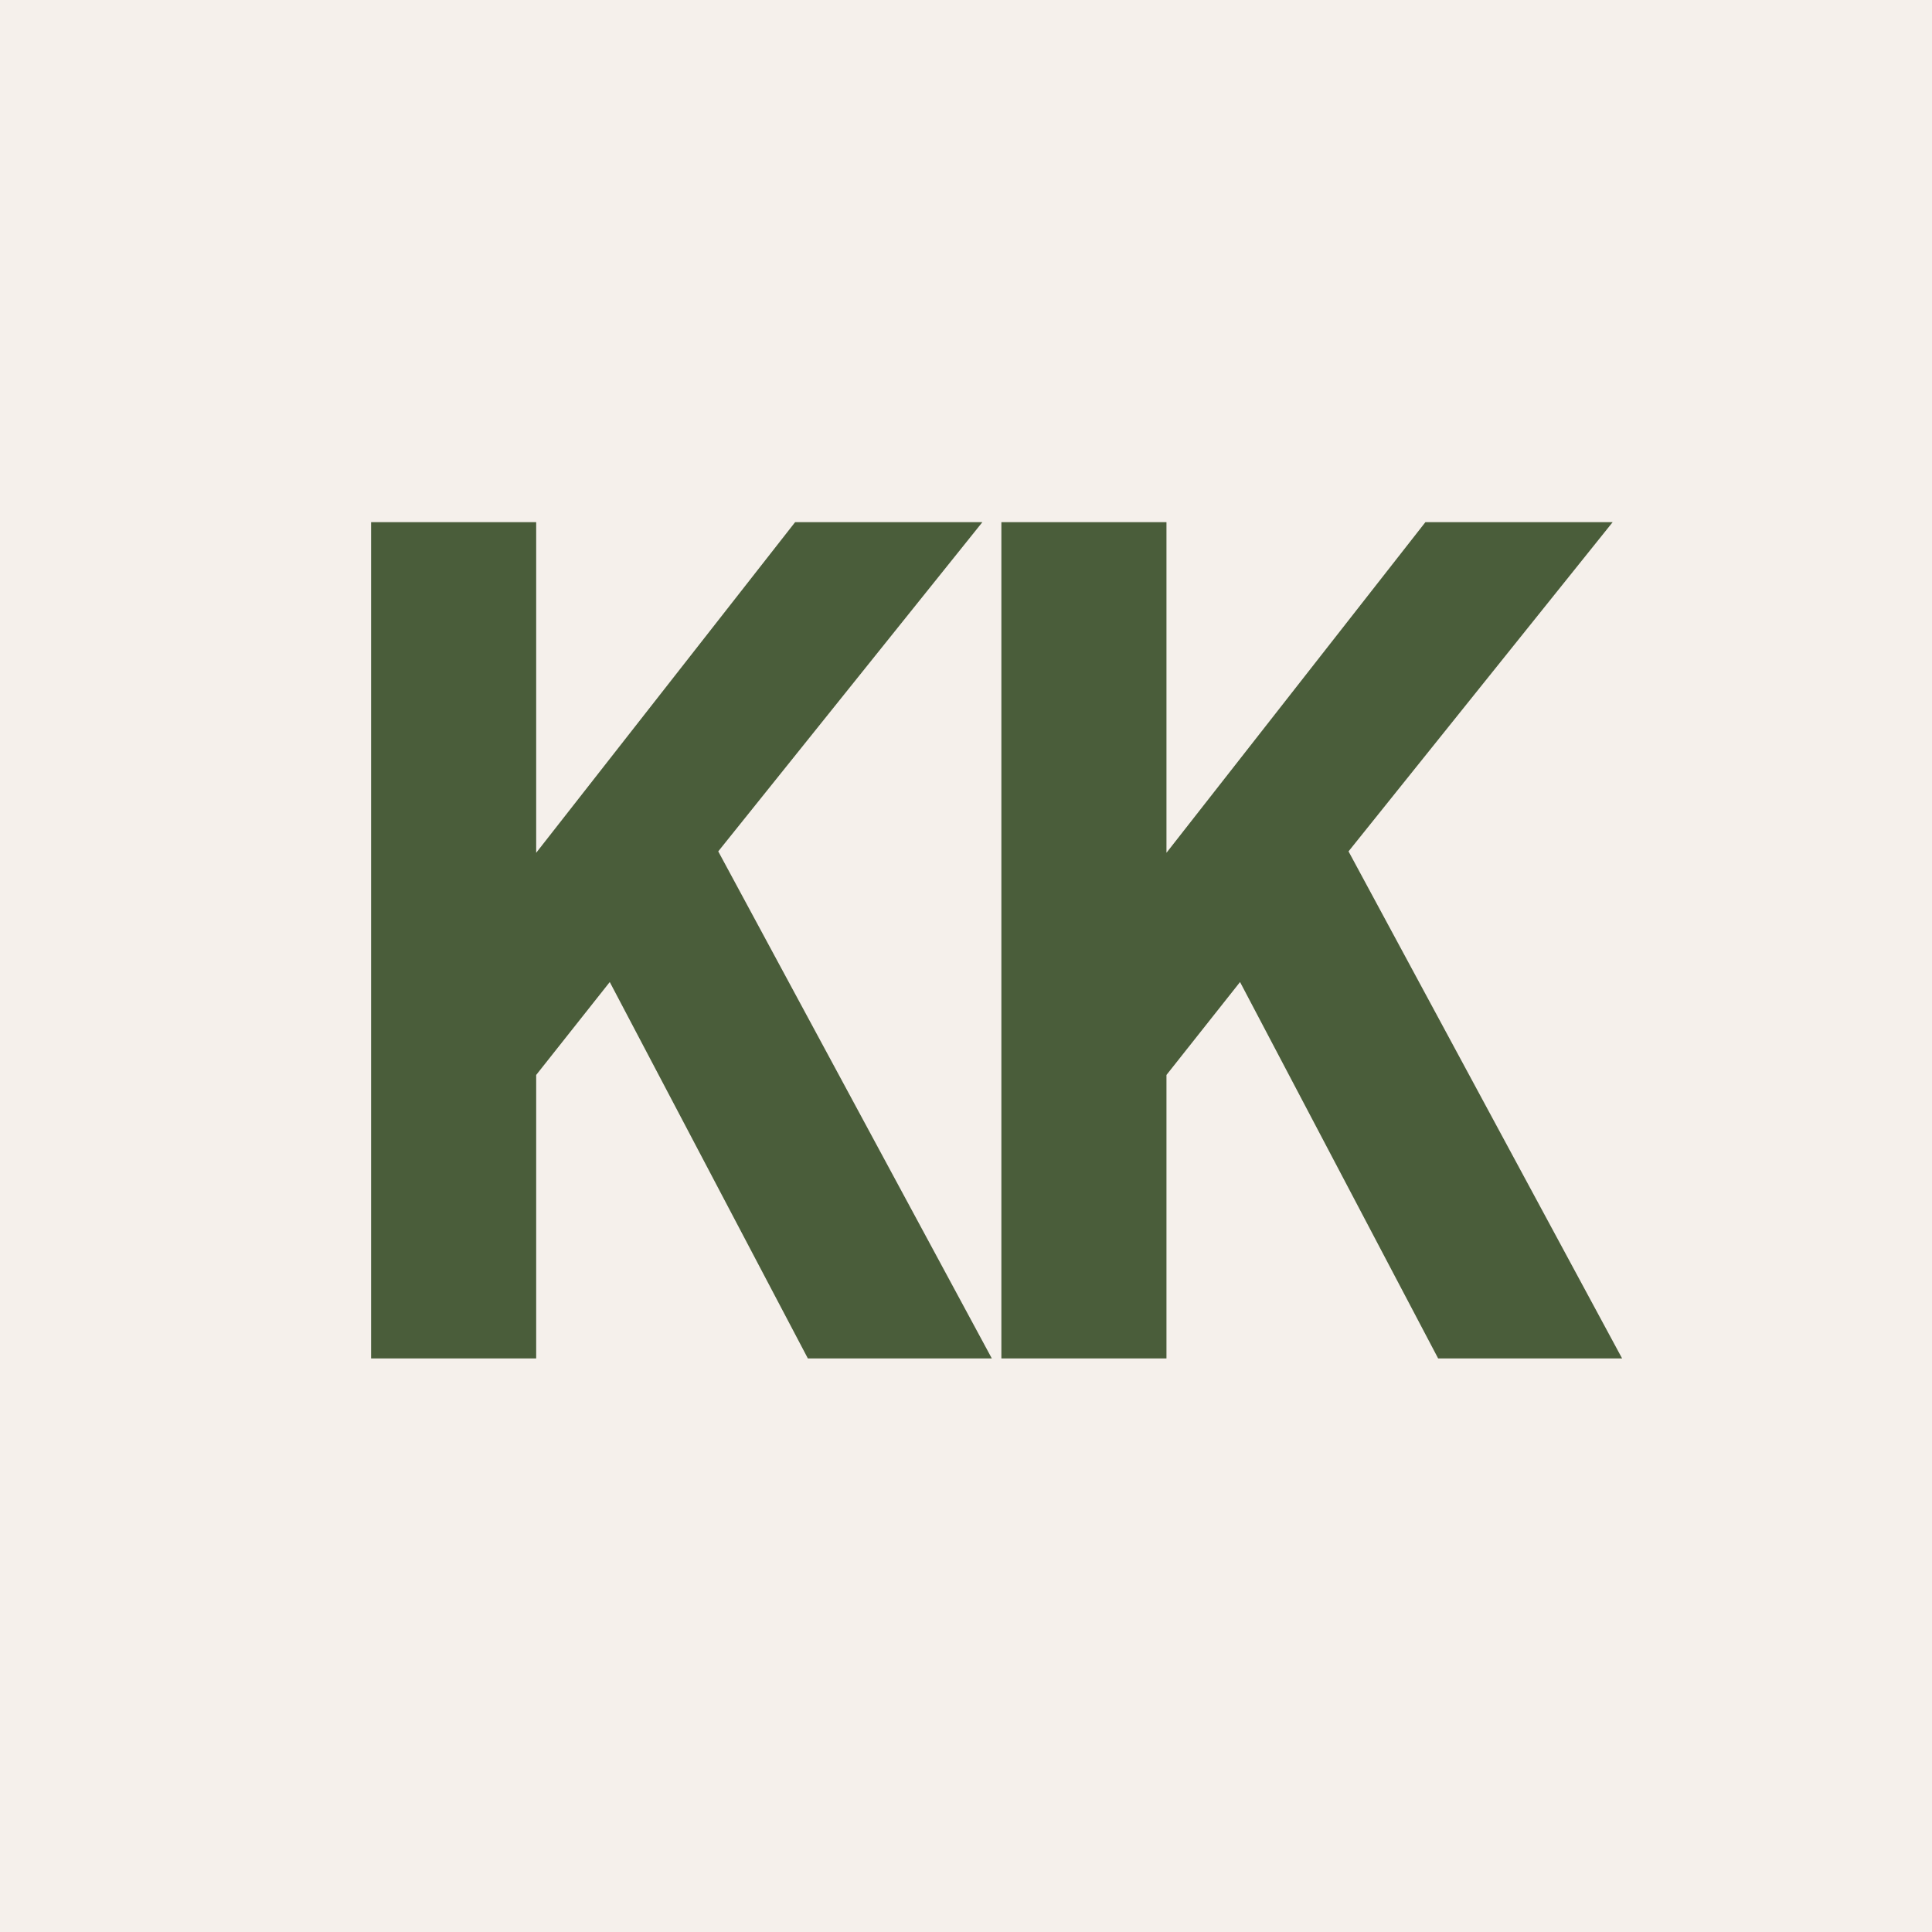
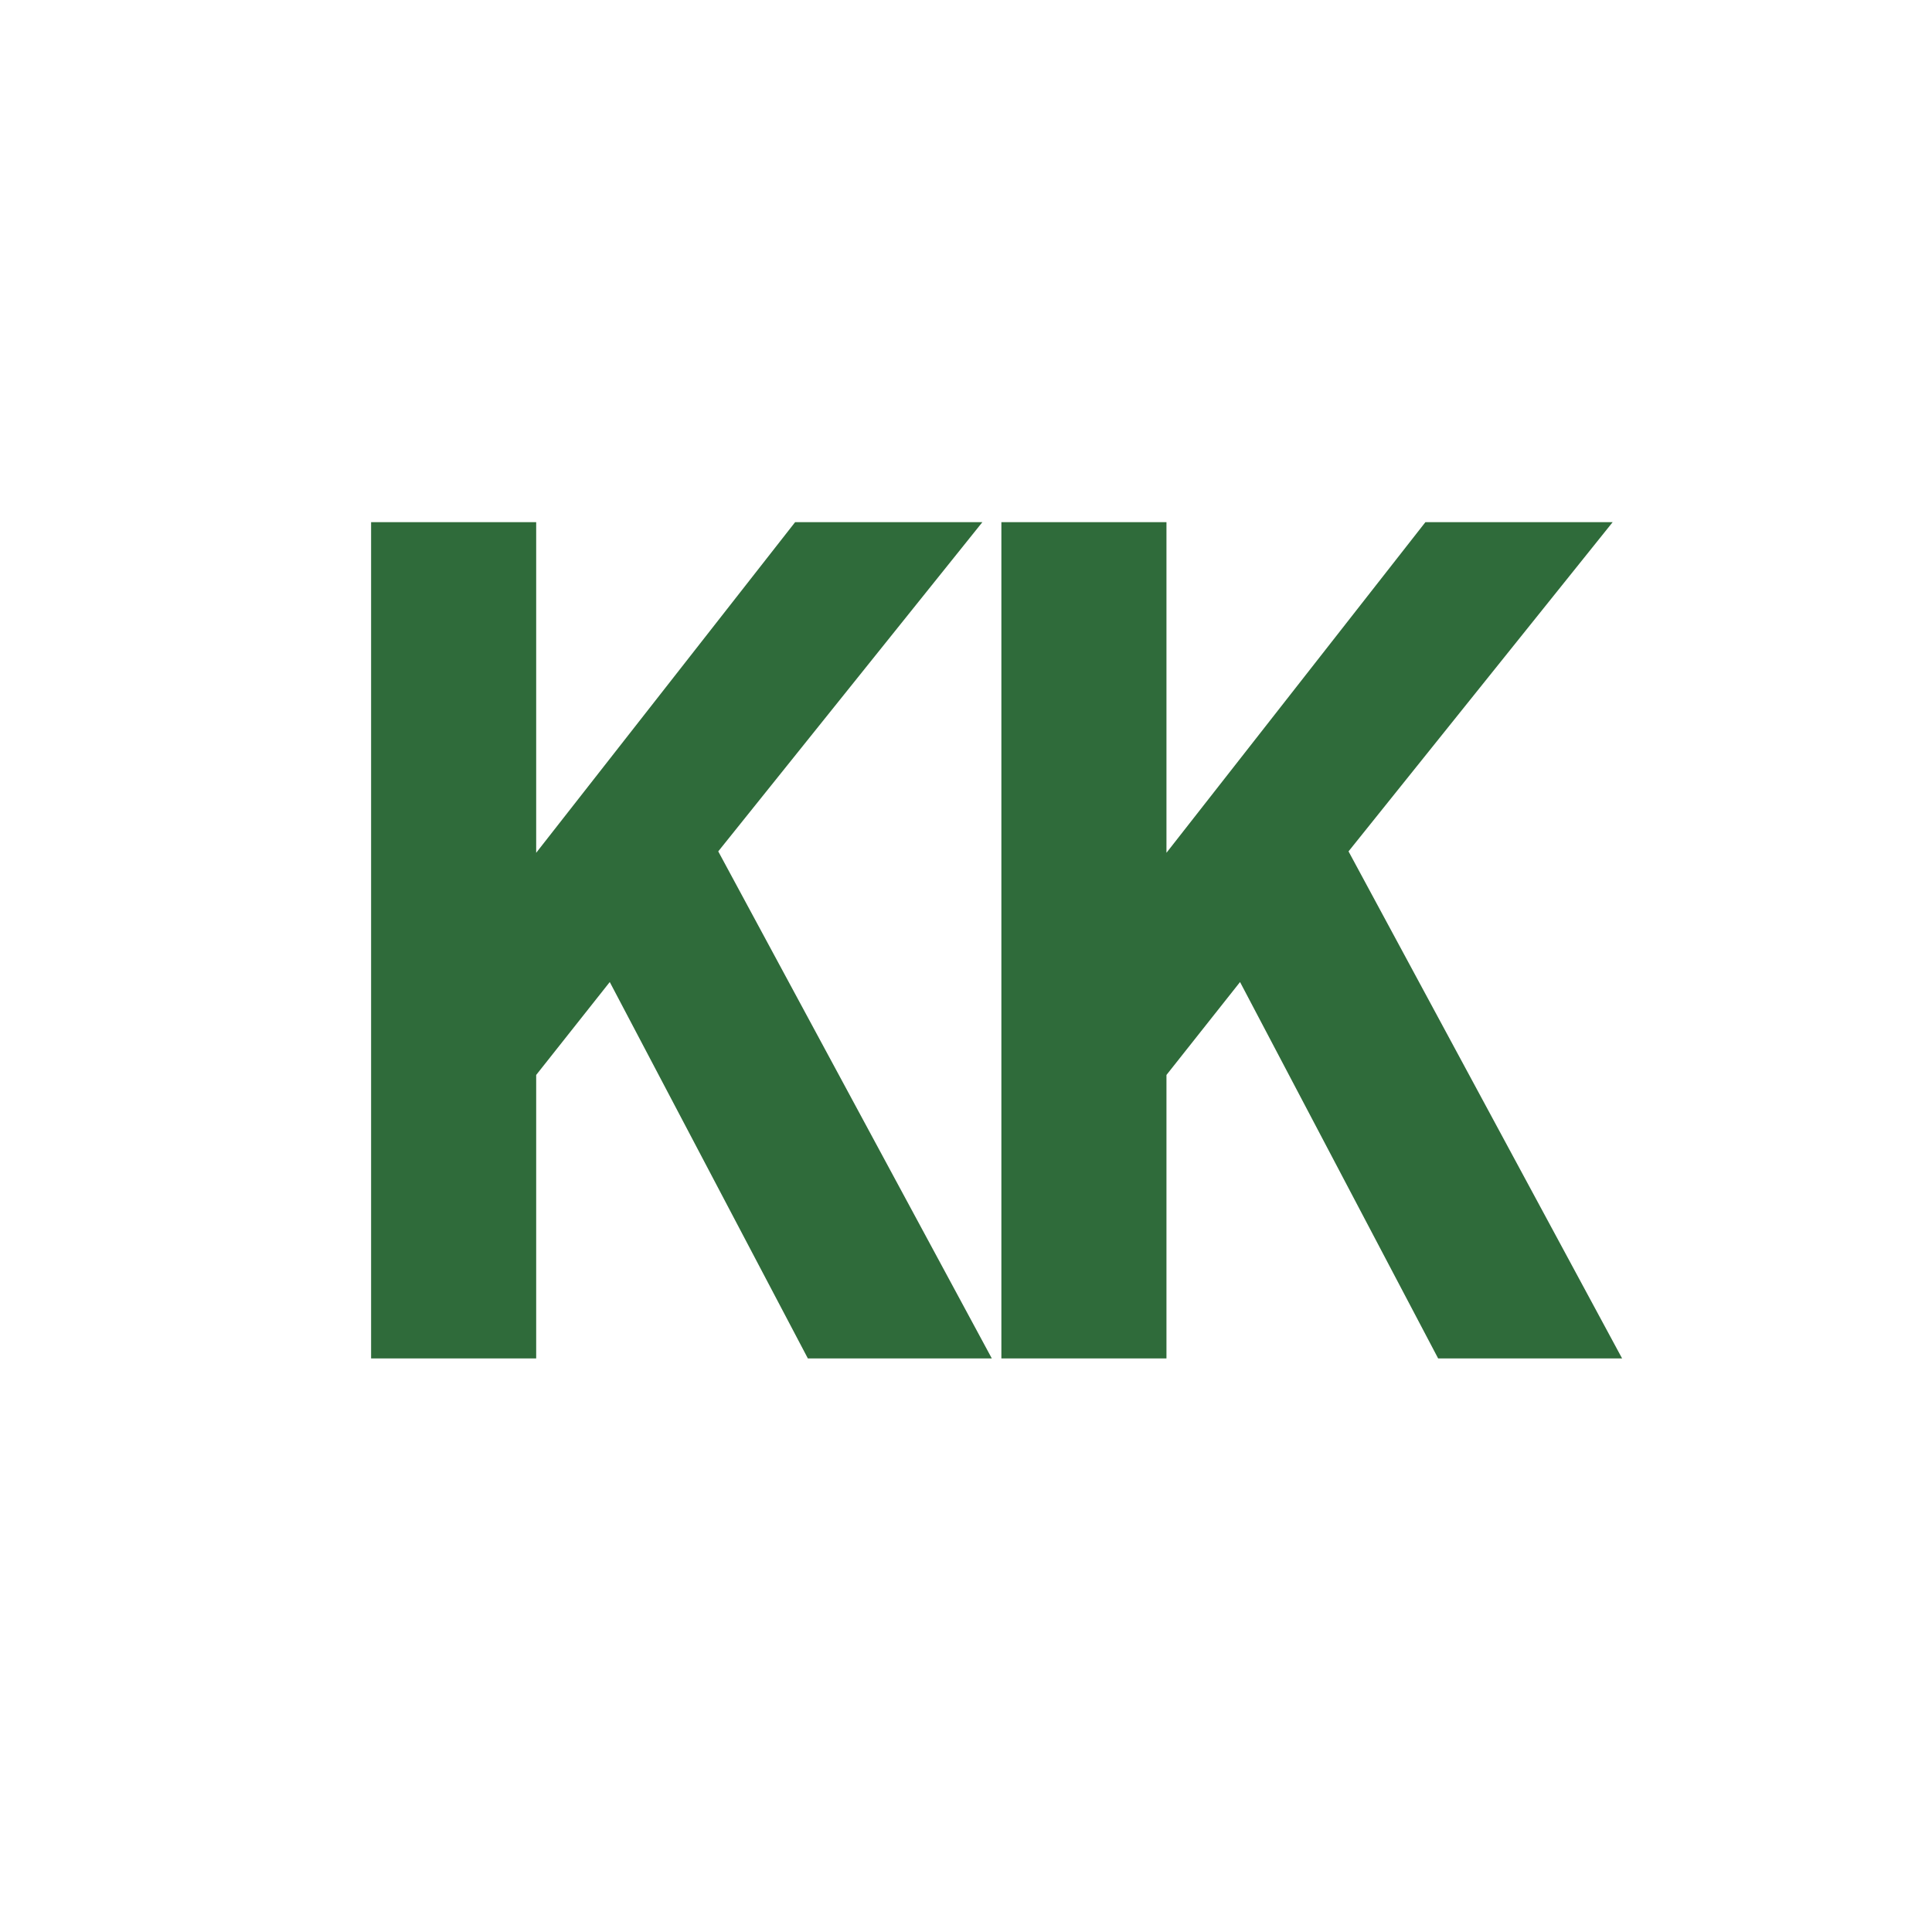
<svg xmlns="http://www.w3.org/2000/svg" viewBox="0 0 64 64">
-   <rect width="64" height="64" fill="#f5f0eb" />
-   <text x="32" y="45" text-anchor="middle" font-family="ui-monospace, SFMono-Regular, Menlo, Consolas, monospace" font-size="38" font-weight="700" letter-spacing="-2" fill="#4a5d3a">KK</text>
+   <rect width="64" height="64" fill="#ffffff" />
+   <text x="32" y="45" text-anchor="middle" font-family="ui-monospace, SFMono-Regular, Menlo, Consolas, monospace" font-size="38" font-weight="700" letter-spacing="-2" fill="#2f6b3a">KK</text>
</svg>
